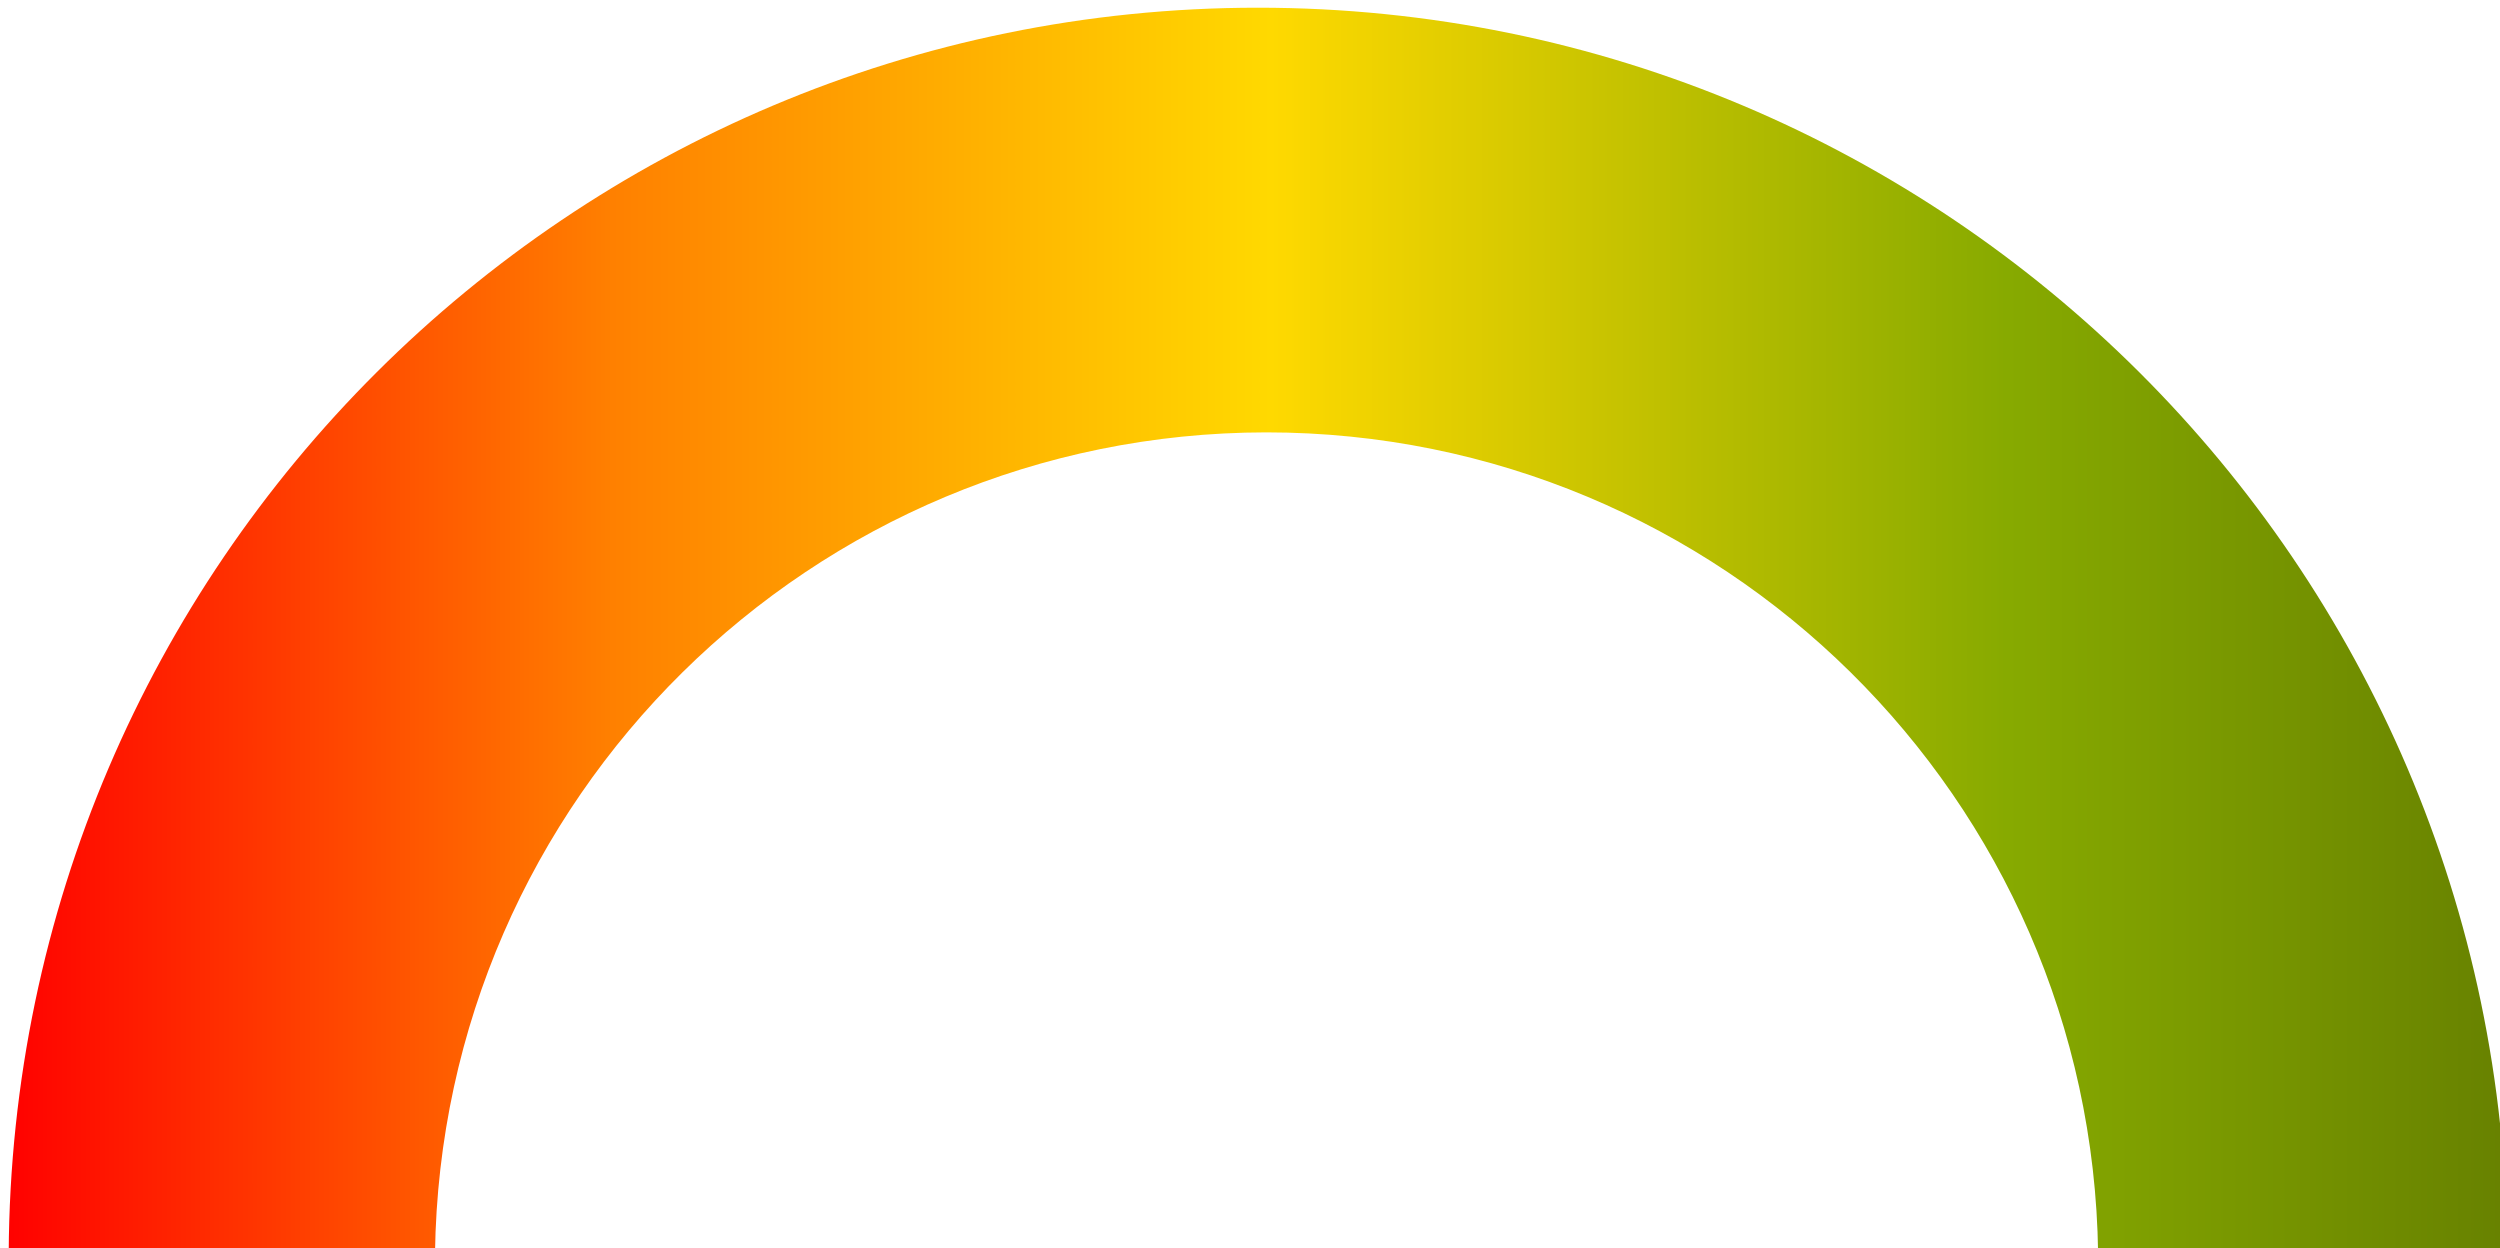
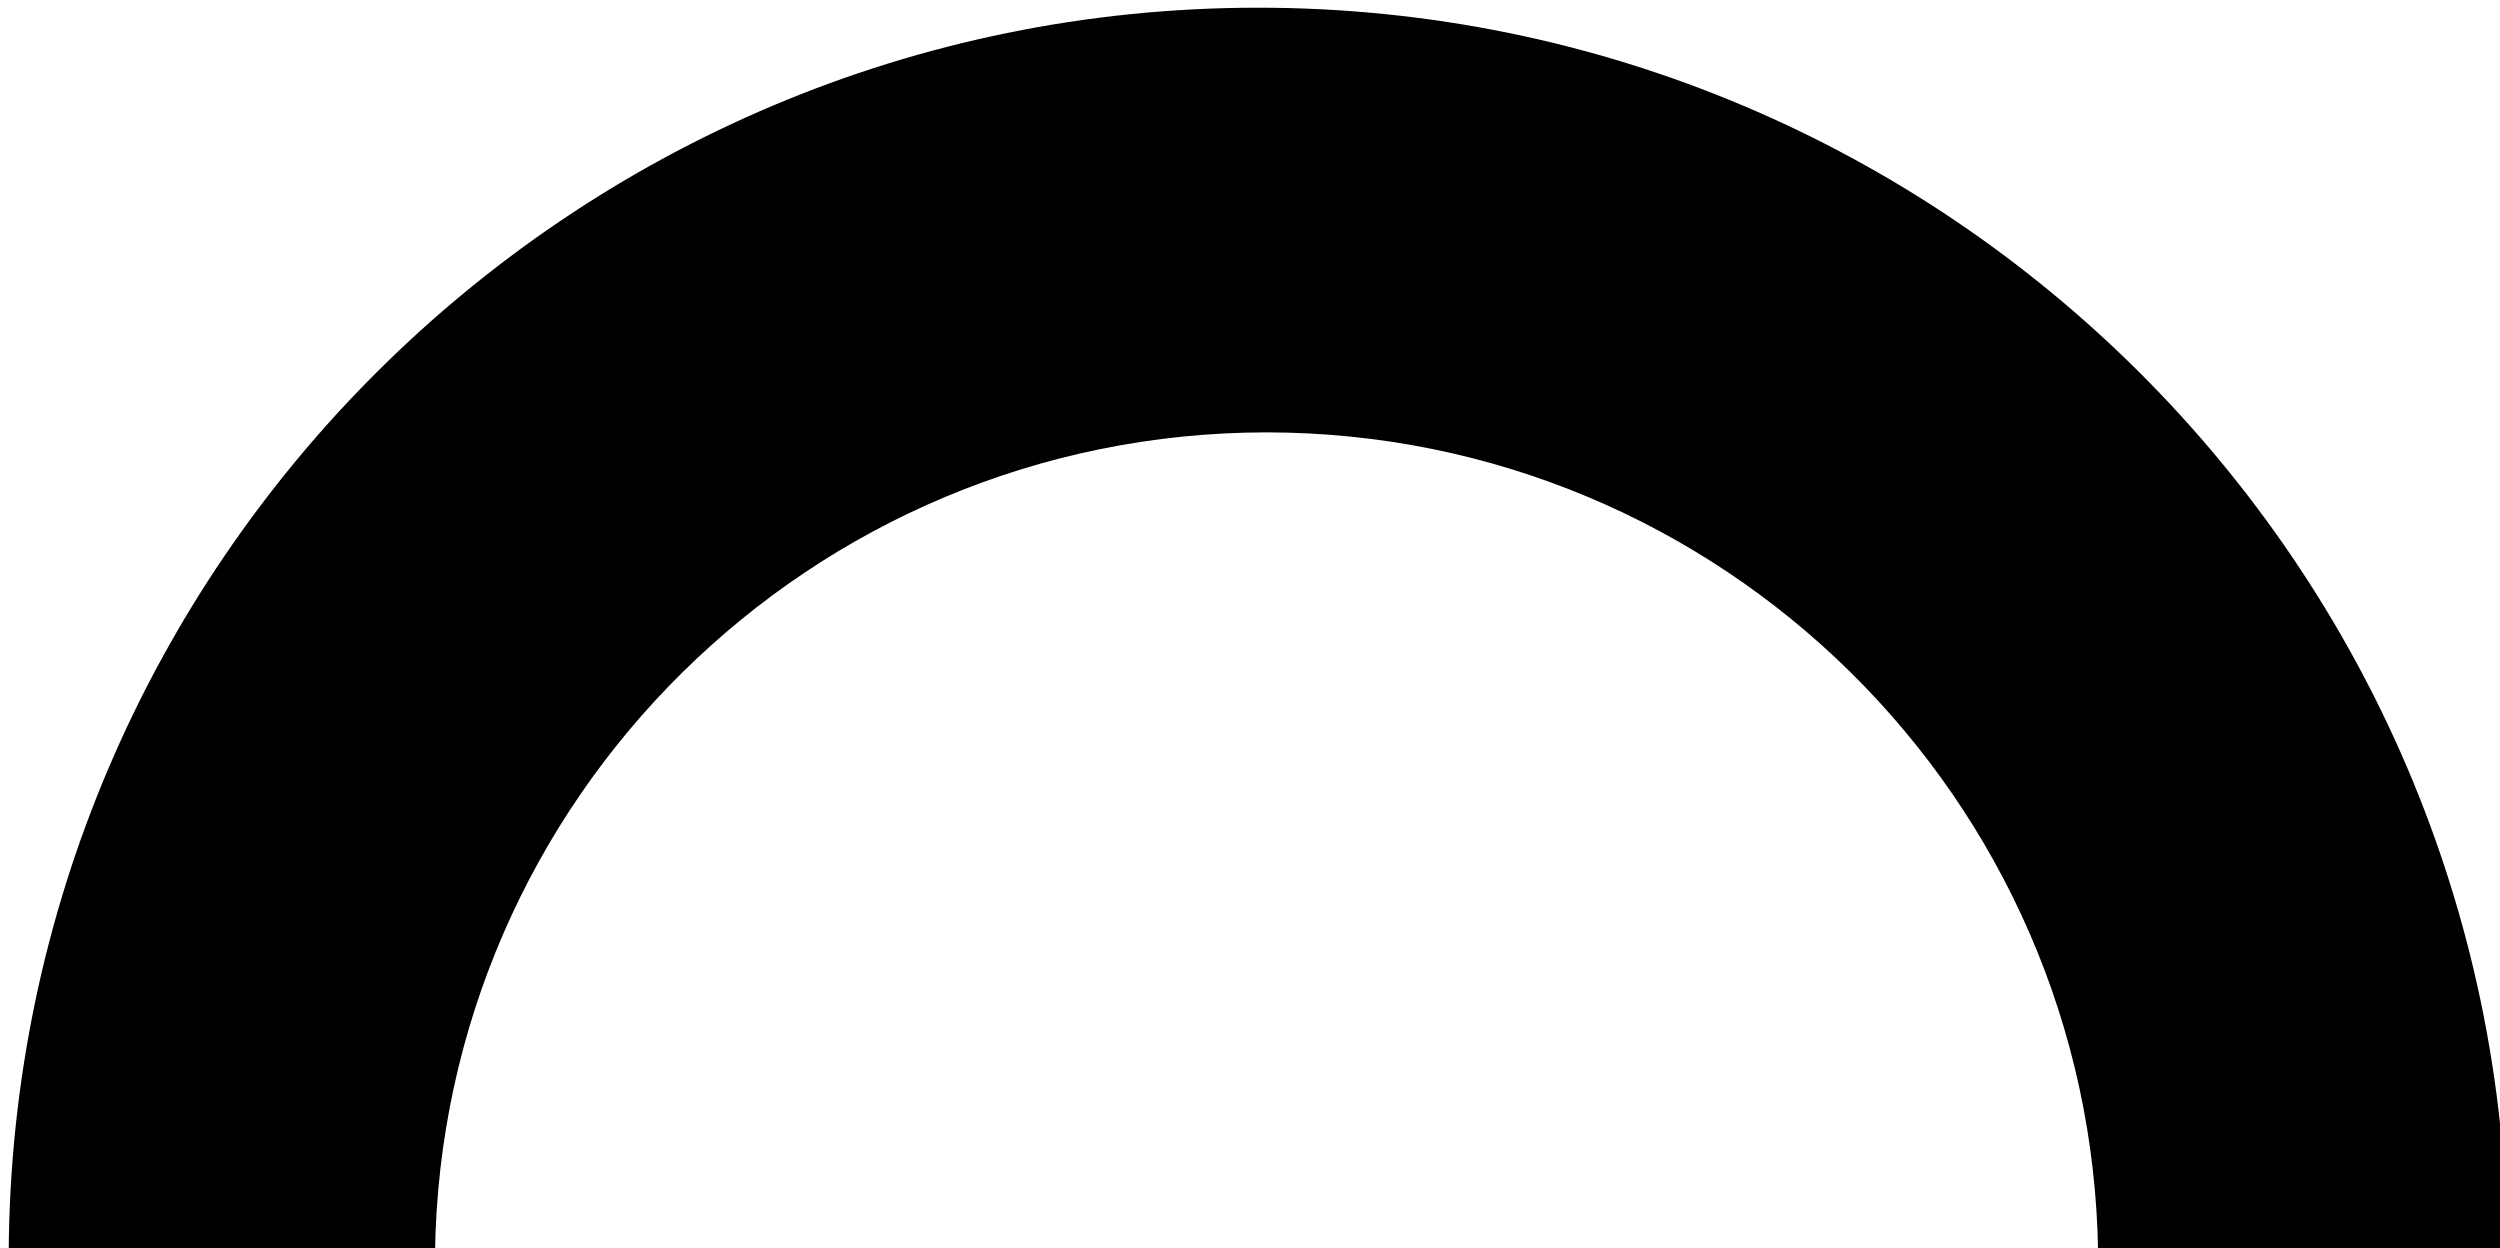
<svg xmlns="http://www.w3.org/2000/svg" xmlns:xlink="http://www.w3.org/1999/xlink" id="svg2" viewBox="0 0 168.844 84.251" height="84.251" width="168.844" version="1.2">
  <defs id="defs4">
    <linearGradient id="linearGradient2005">
-       <stop style="stop-color:#ff0000;stop-opacity:1" offset="0" id="stop2001" />
-       <stop style="stop-color:#ff8000;stop-opacity:1" offset="0.243" id="stop2007" />
-       <stop style="stop-color:#ffd900;stop-opacity:1" offset="0.505" id="stop2201" />
-       <stop style="stop-color:#87aa00;stop-opacity:1" offset="0.798" id="stop2267" />
-       <stop style="stop-color:#678100;stop-opacity:1" offset="1" id="stop2003" />
+       <stop style="stop-color:GRADIENT_COLOR;stop-opacity:1" offset="0" id="stop2001" />
+       <stop style="stop-color:GRADIENT_COLOR;stop-opacity:1" offset="0.243" id="stop2007" />
+       <stop style="stop-color:GRADIENT_COLOR;stop-opacity:1" offset="0.505" id="stop2201" />
+       <stop style="stop-color:GRADIENT_COLOR;stop-opacity:1" offset="0.798" id="stop2267" />
+       <stop style="stop-color:GRADIENT_COLOR;stop-opacity:1" offset="1" id="stop2003" />
    </linearGradient>
    <linearGradient xlink:href="#linearGradient2005" id="linearGradient1713" gradientUnits="userSpaceOnUse" x1="0.148" y1="42.579" x2="169.776" y2="42.579" />
  </defs>
  <path id="path845" style="fill:url(#linearGradient1713);stroke-width:0.88;stroke-linecap:round;stroke-linejoin:round;fill-opacity:1;stroke:none" d="M 84.953 0.52 A 84.393 84.525 0 0 0 0.588 84.639 L 29.379 84.639 A 56.206 56.206 0 0 1 85.518 29.201 A 56.206 56.206 0 0 1 141.701 84.639 L 169.336 84.639 A 84.393 84.525 0 0 0 84.953 0.52 z " />
</svg>
